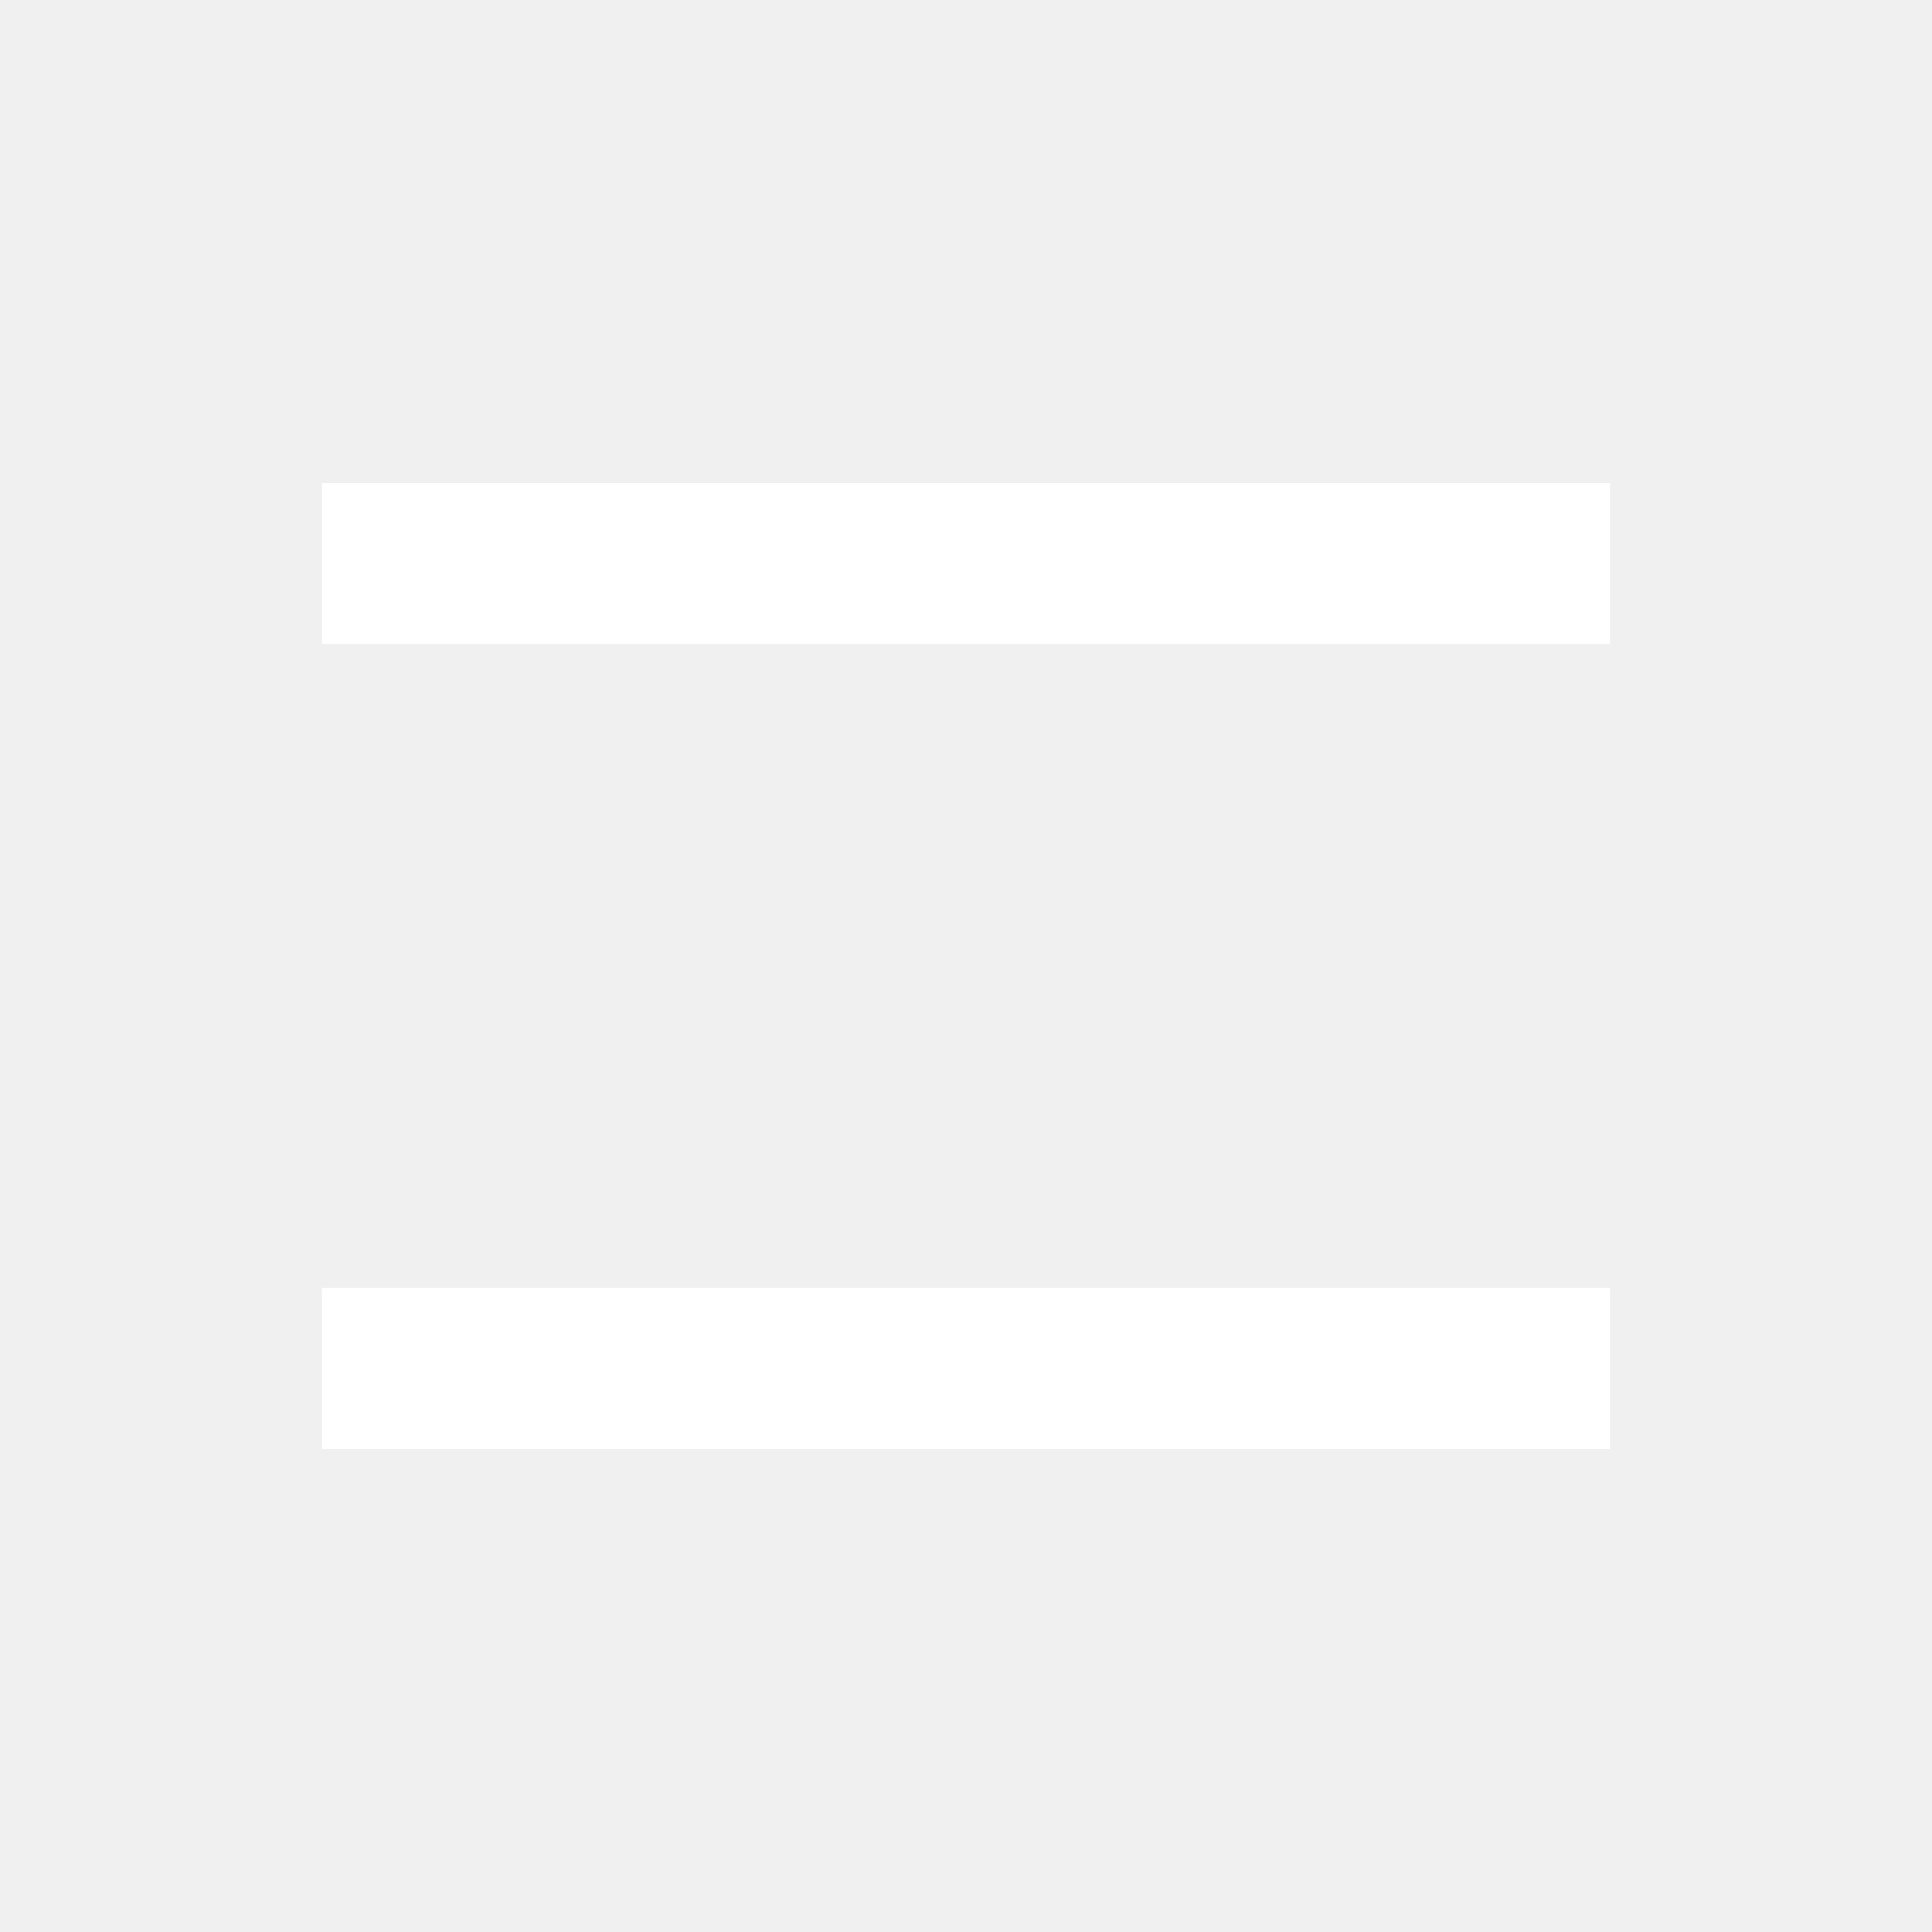
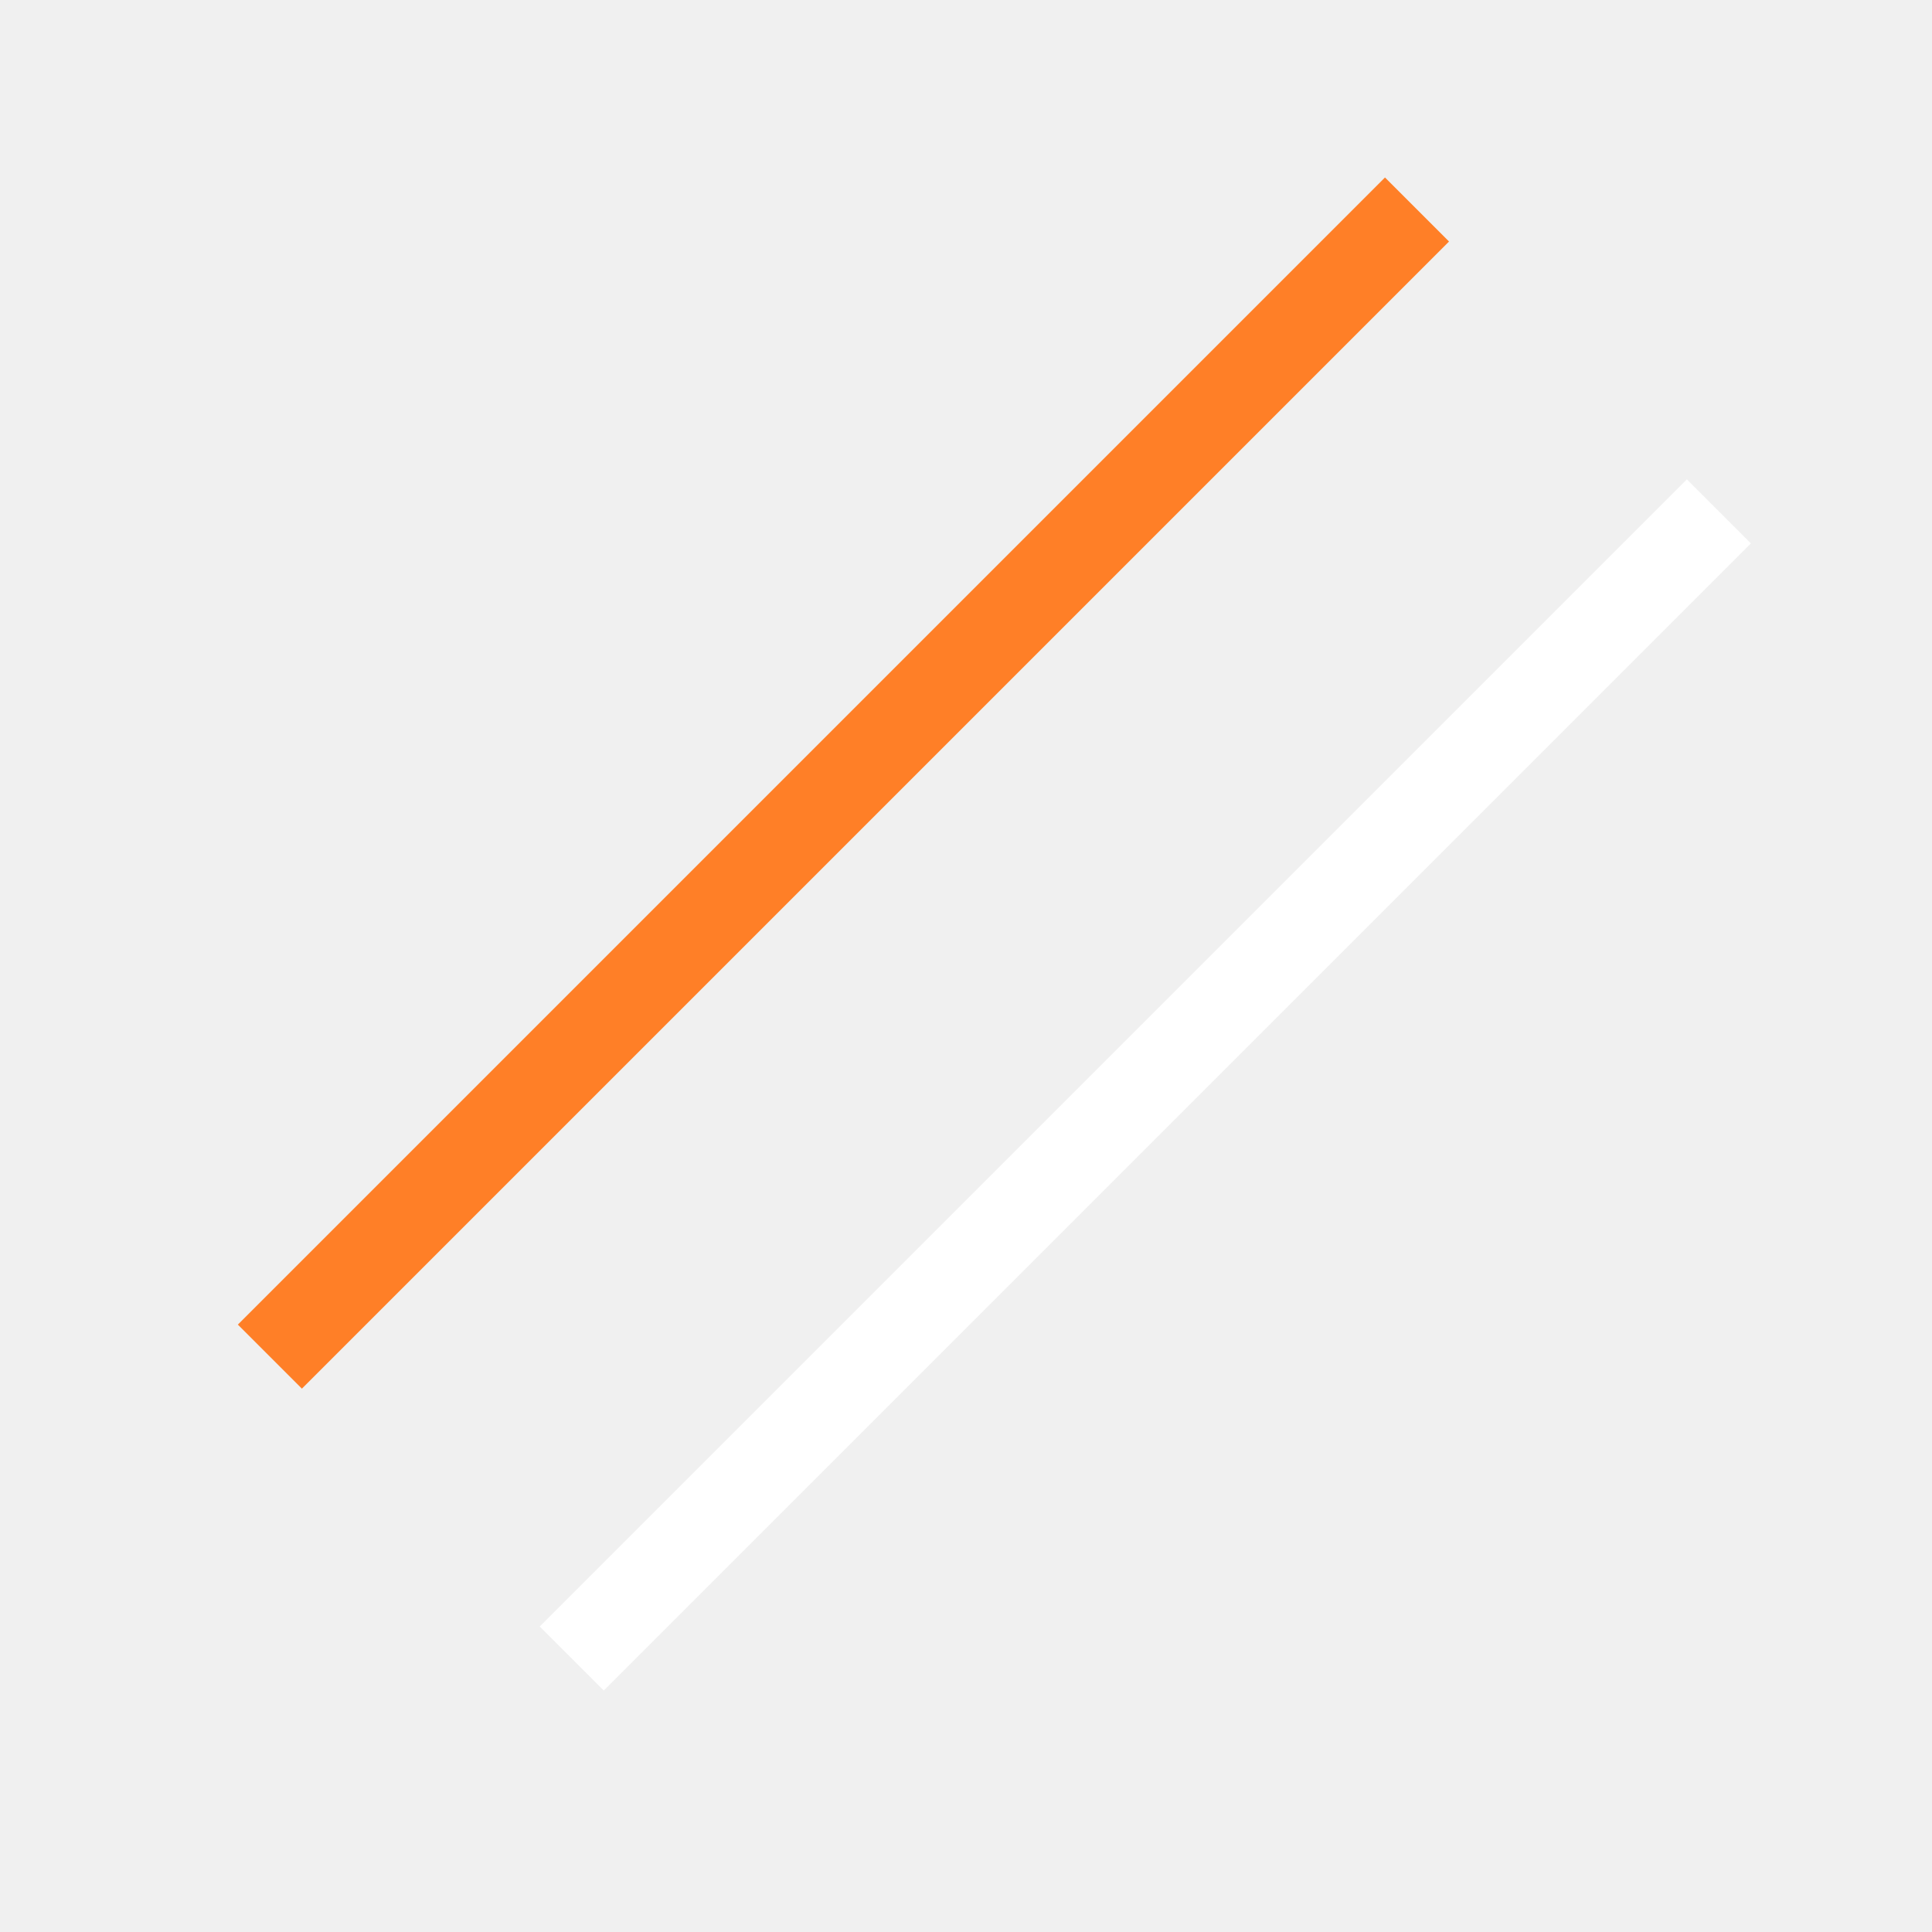
- <svg xmlns="http://www.w3.org/2000/svg" width="24" height="24" fill="none">
-   <line x1="4" y1="7" x2="20" y2="7" stroke="#FFFFFF" stroke-width="2" />
-   <line x1="4" y1="17" x2="20" y2="17" stroke="#FFFFFF" stroke-width="2" />
+ <svg xmlns="http://www.w3.org/2000/svg" width="32" height="32" viewBox="0 0 32 32" fill="none">
+   <line x1="4.47" y1="22.47" x2="23.47" y2="3.47" stroke="#FF7F27" stroke-width="1.5" />
+   <line x1="9.47" y1="27.47" x2="28.47" y2="8.47" stroke="white" stroke-width="1.5" />
</svg>
